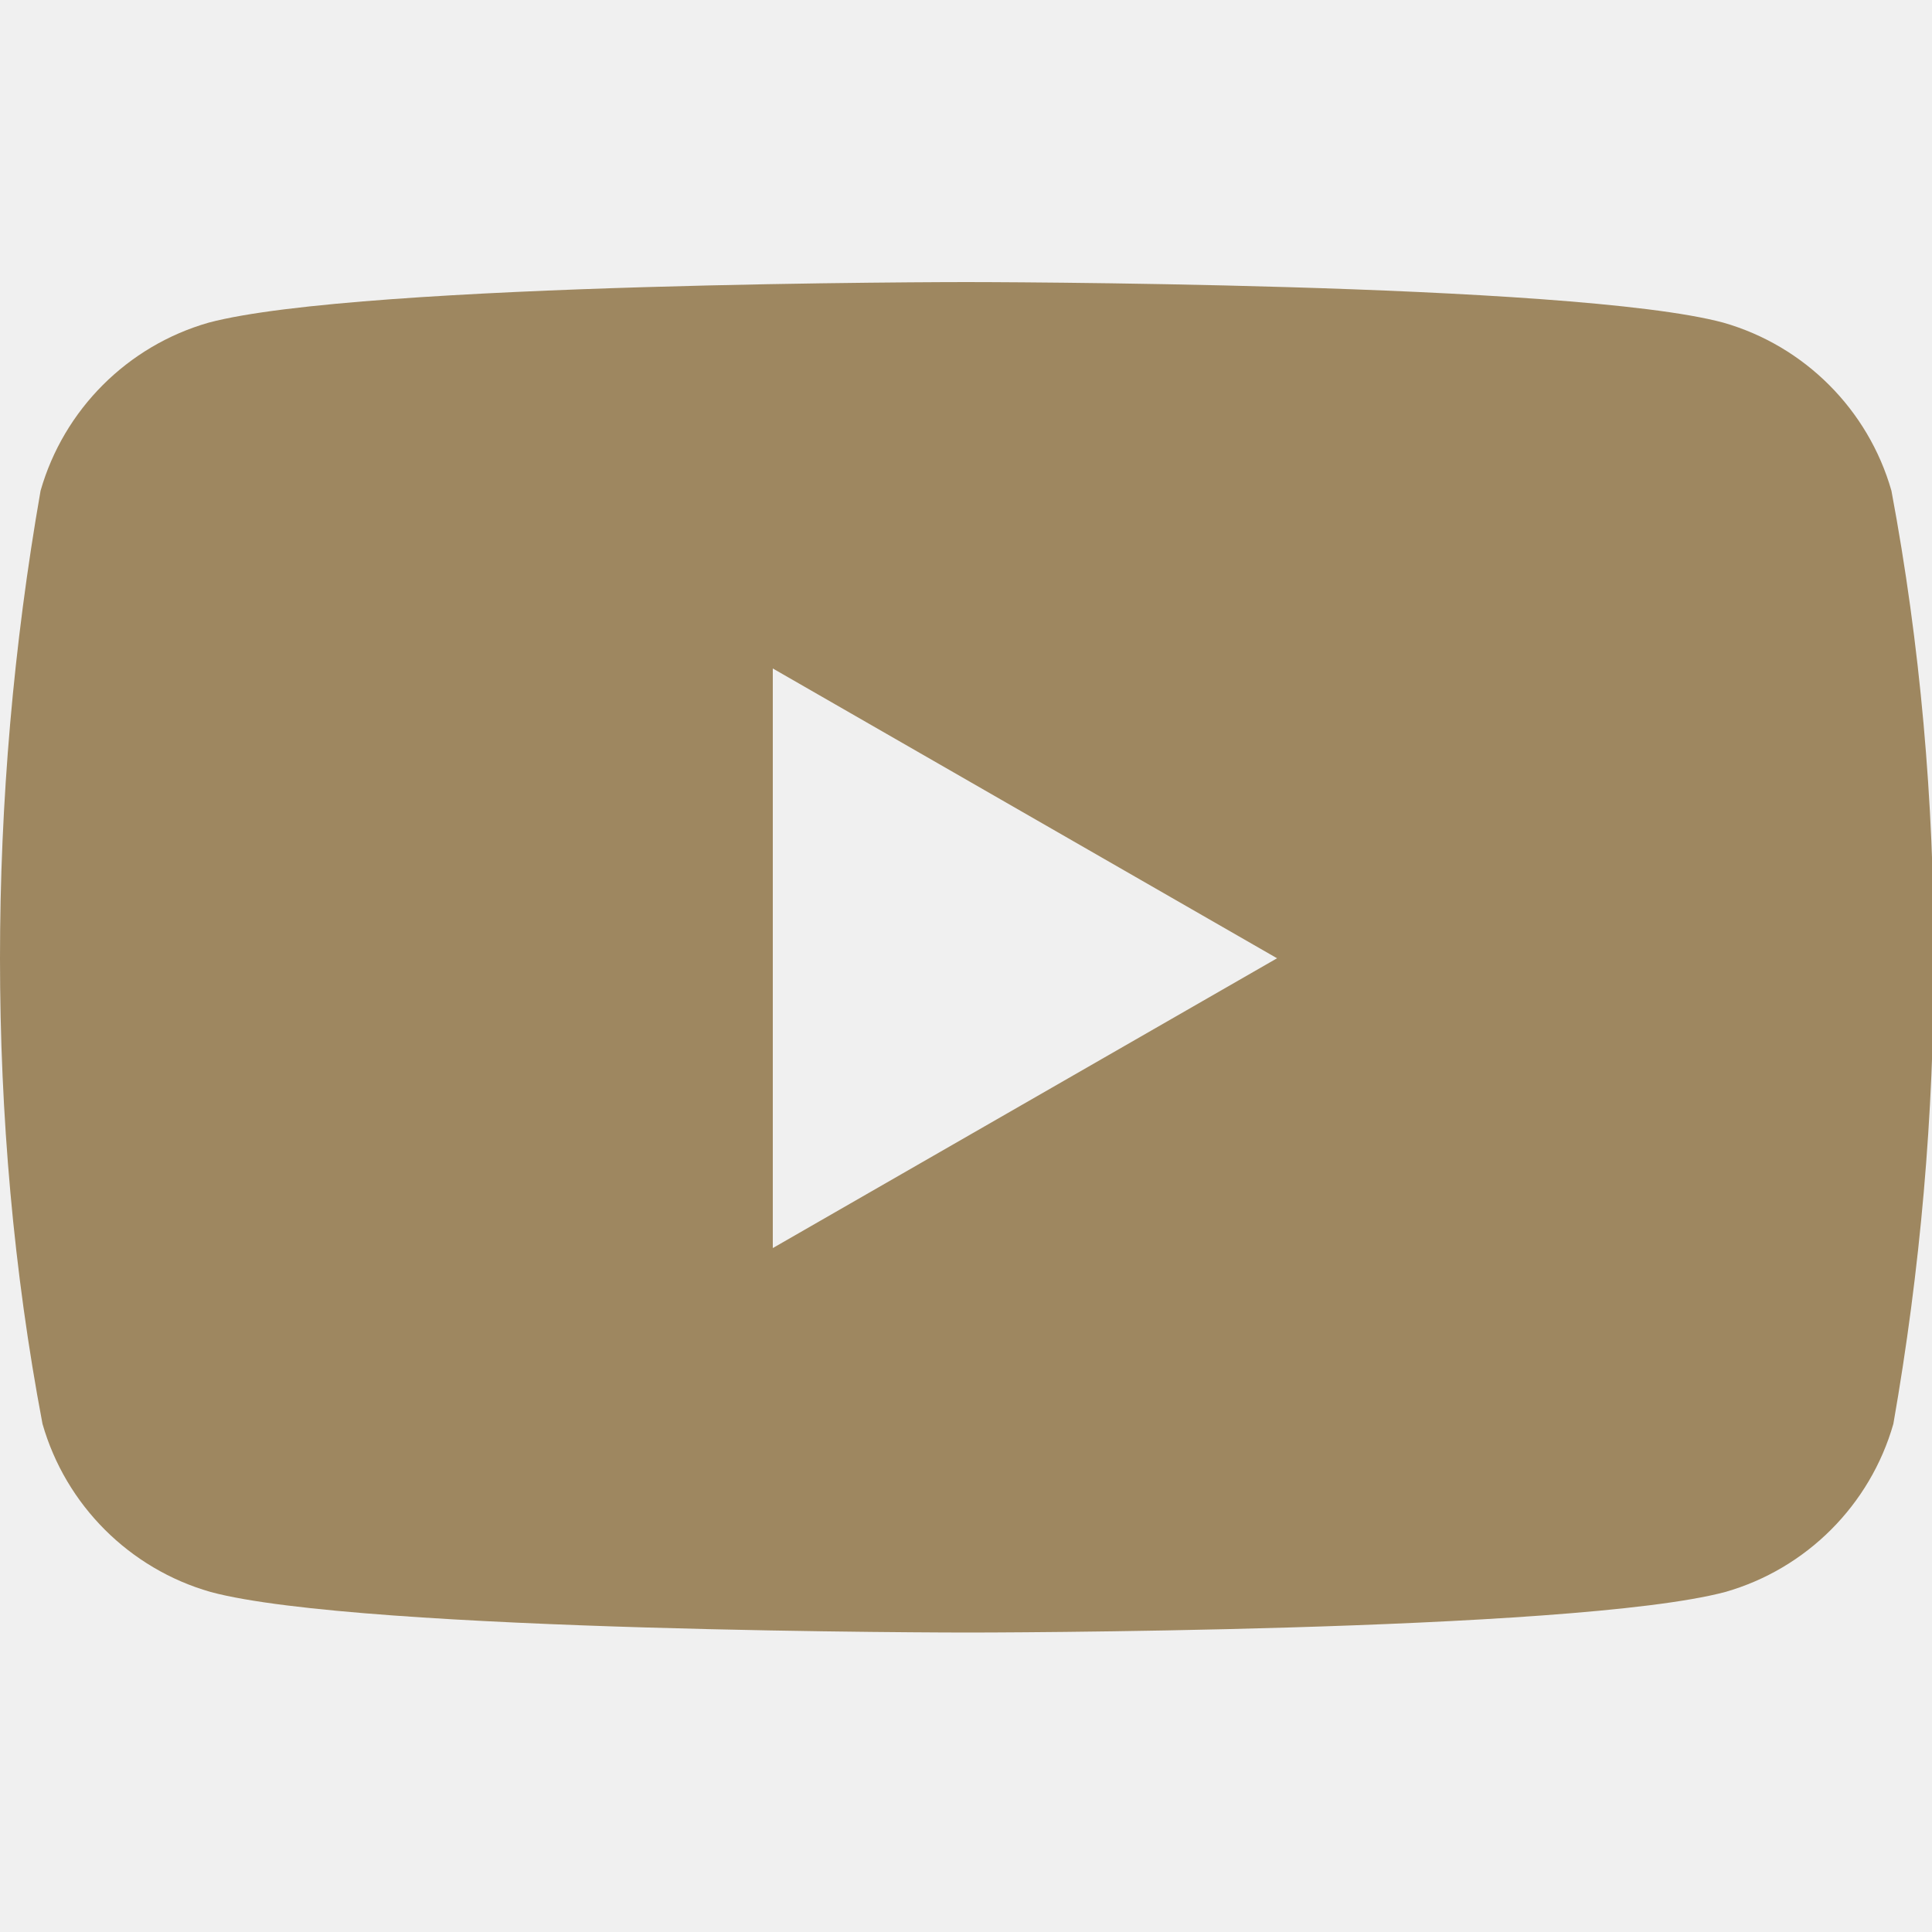
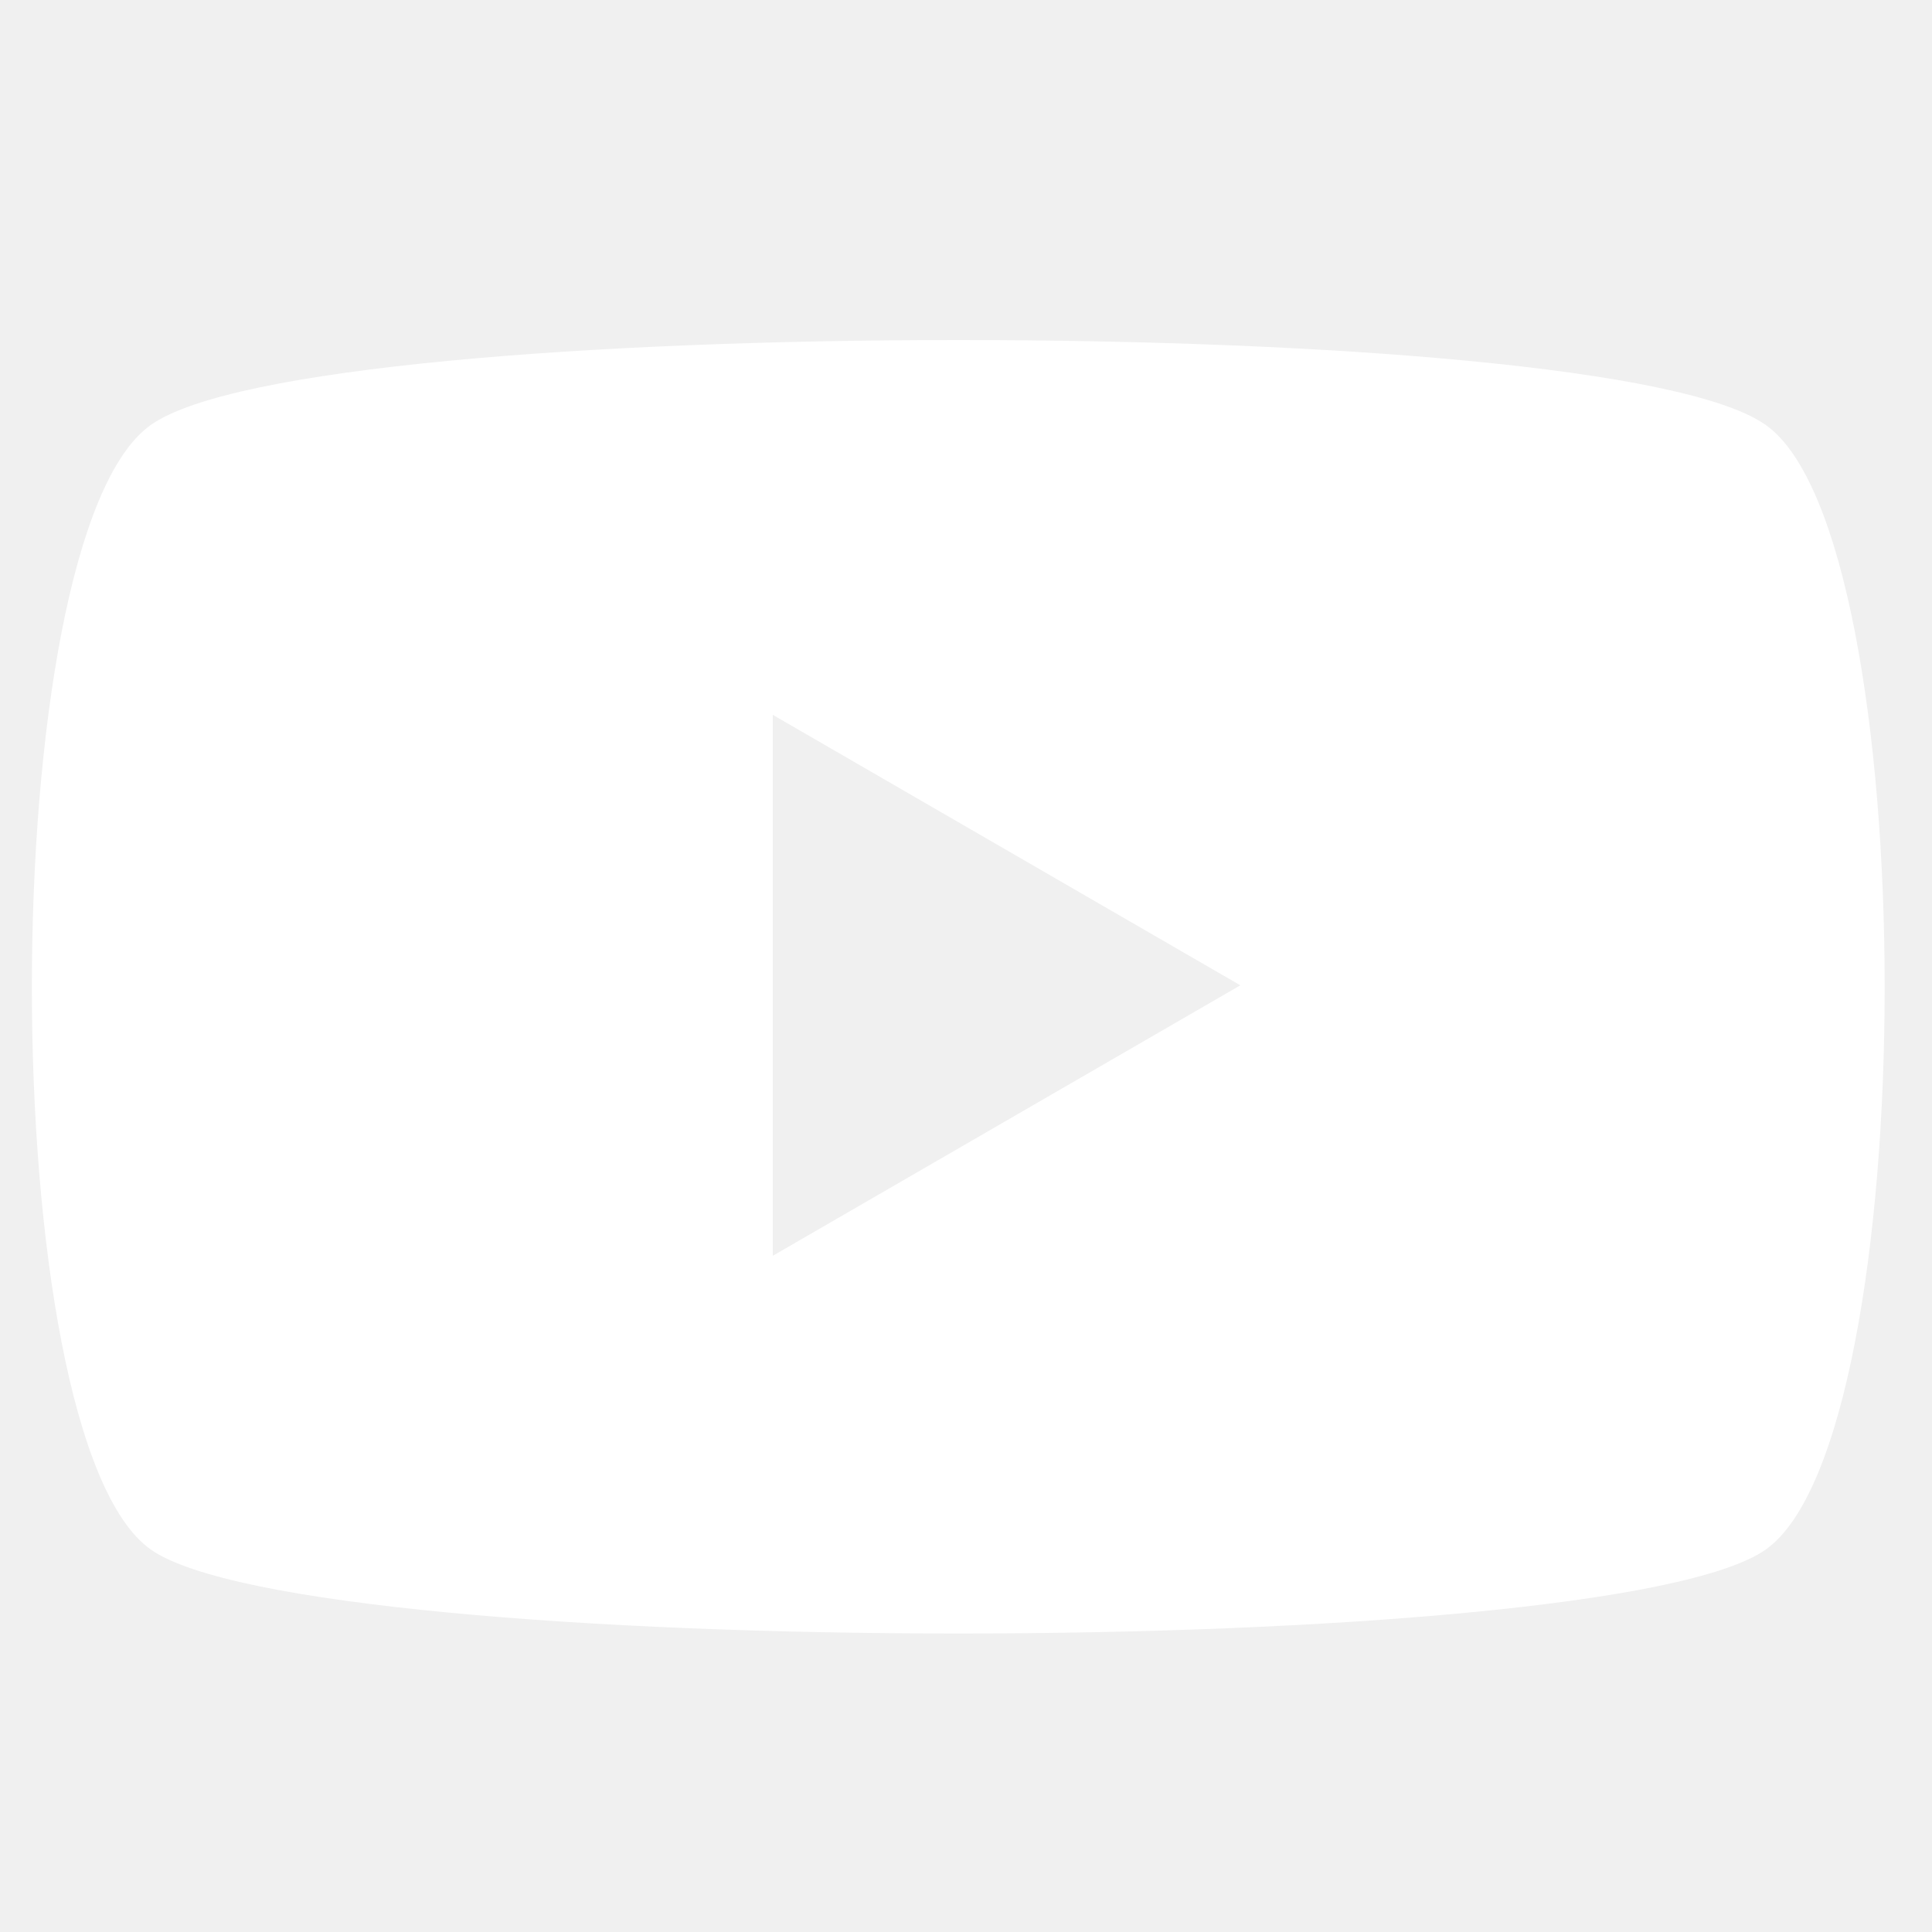
- <svg xmlns="http://www.w3.org/2000/svg" id="Layer_1" viewBox="0 0 100 100">
-   <style>.st0{fill:#9E8760;}</style>
-   <path class="st0" d="M97.9 25.4c-1.2-4.2-4.5-7.5-8.7-8.7-7.8-2.1-39.2-2.1-39.2-2.1s-31.3 0-39.2 2.1c-4.2 1.2-7.5 4.5-8.7 8.7C.7 33.4 0 41.5 0 49.6c0 8.1.7 16.2 2.2 24.1 1.2 4.2 4.5 7.5 8.7 8.7 7.8 2.1 39.2 2.1 39.2 2.1s31.3 0 39.2-2.1c4.2-1.2 7.5-4.5 8.7-8.7 1.4-8 2.1-16 2.1-24.1 0-8.1-.7-16.2-2.2-24.2zM40 64.6v-30l26.1 15-26.1 15z" />
+ <svg xmlns="http://www.w3.org/2000/svg" enable-background="new 0 0 50 50" viewBox="0 0 50 50">
+   <path d="m24.8 8.8c-9.4 0-18.8.7-20.9 2.2-4.1 2.9-4.1 26.2 0 29.1s37.7 2.9 41.8 0 4.1-26.2 0-29.1c-2.1-1.5-11.5-2.2-20.9-2.2zm-4.8 9.7 12.1 7-12.1 7z" fill="#fff" />
</svg>
